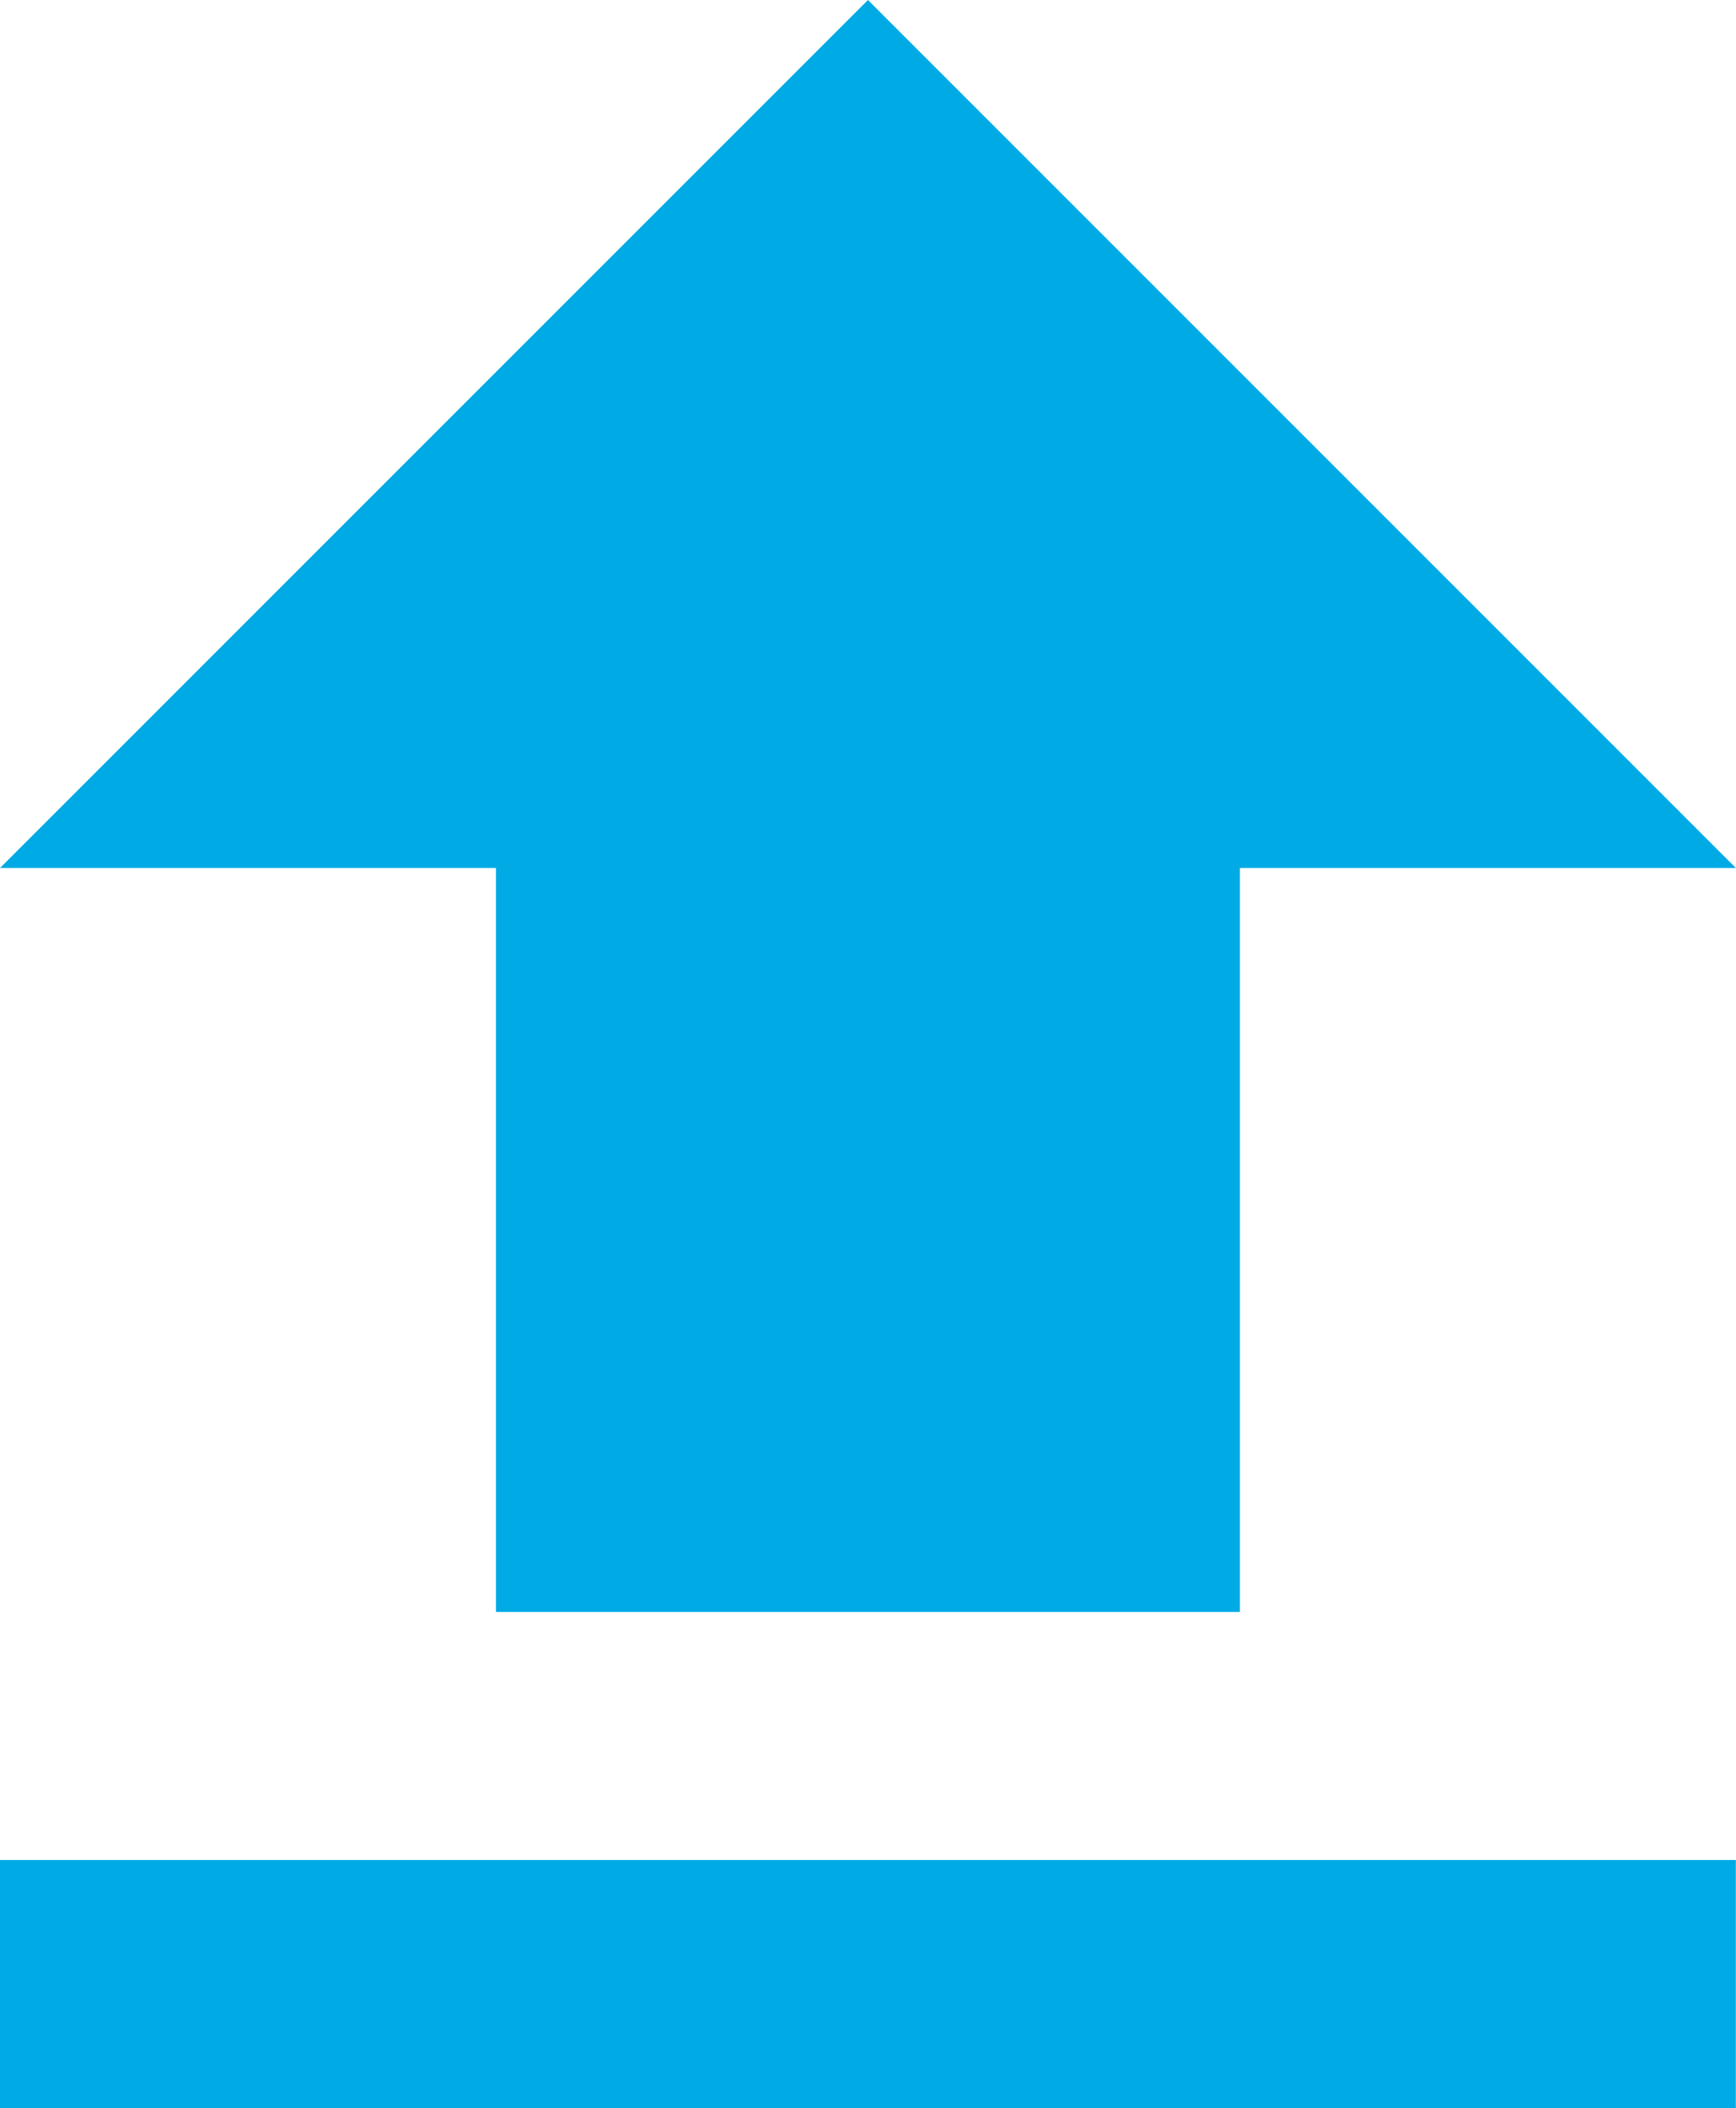
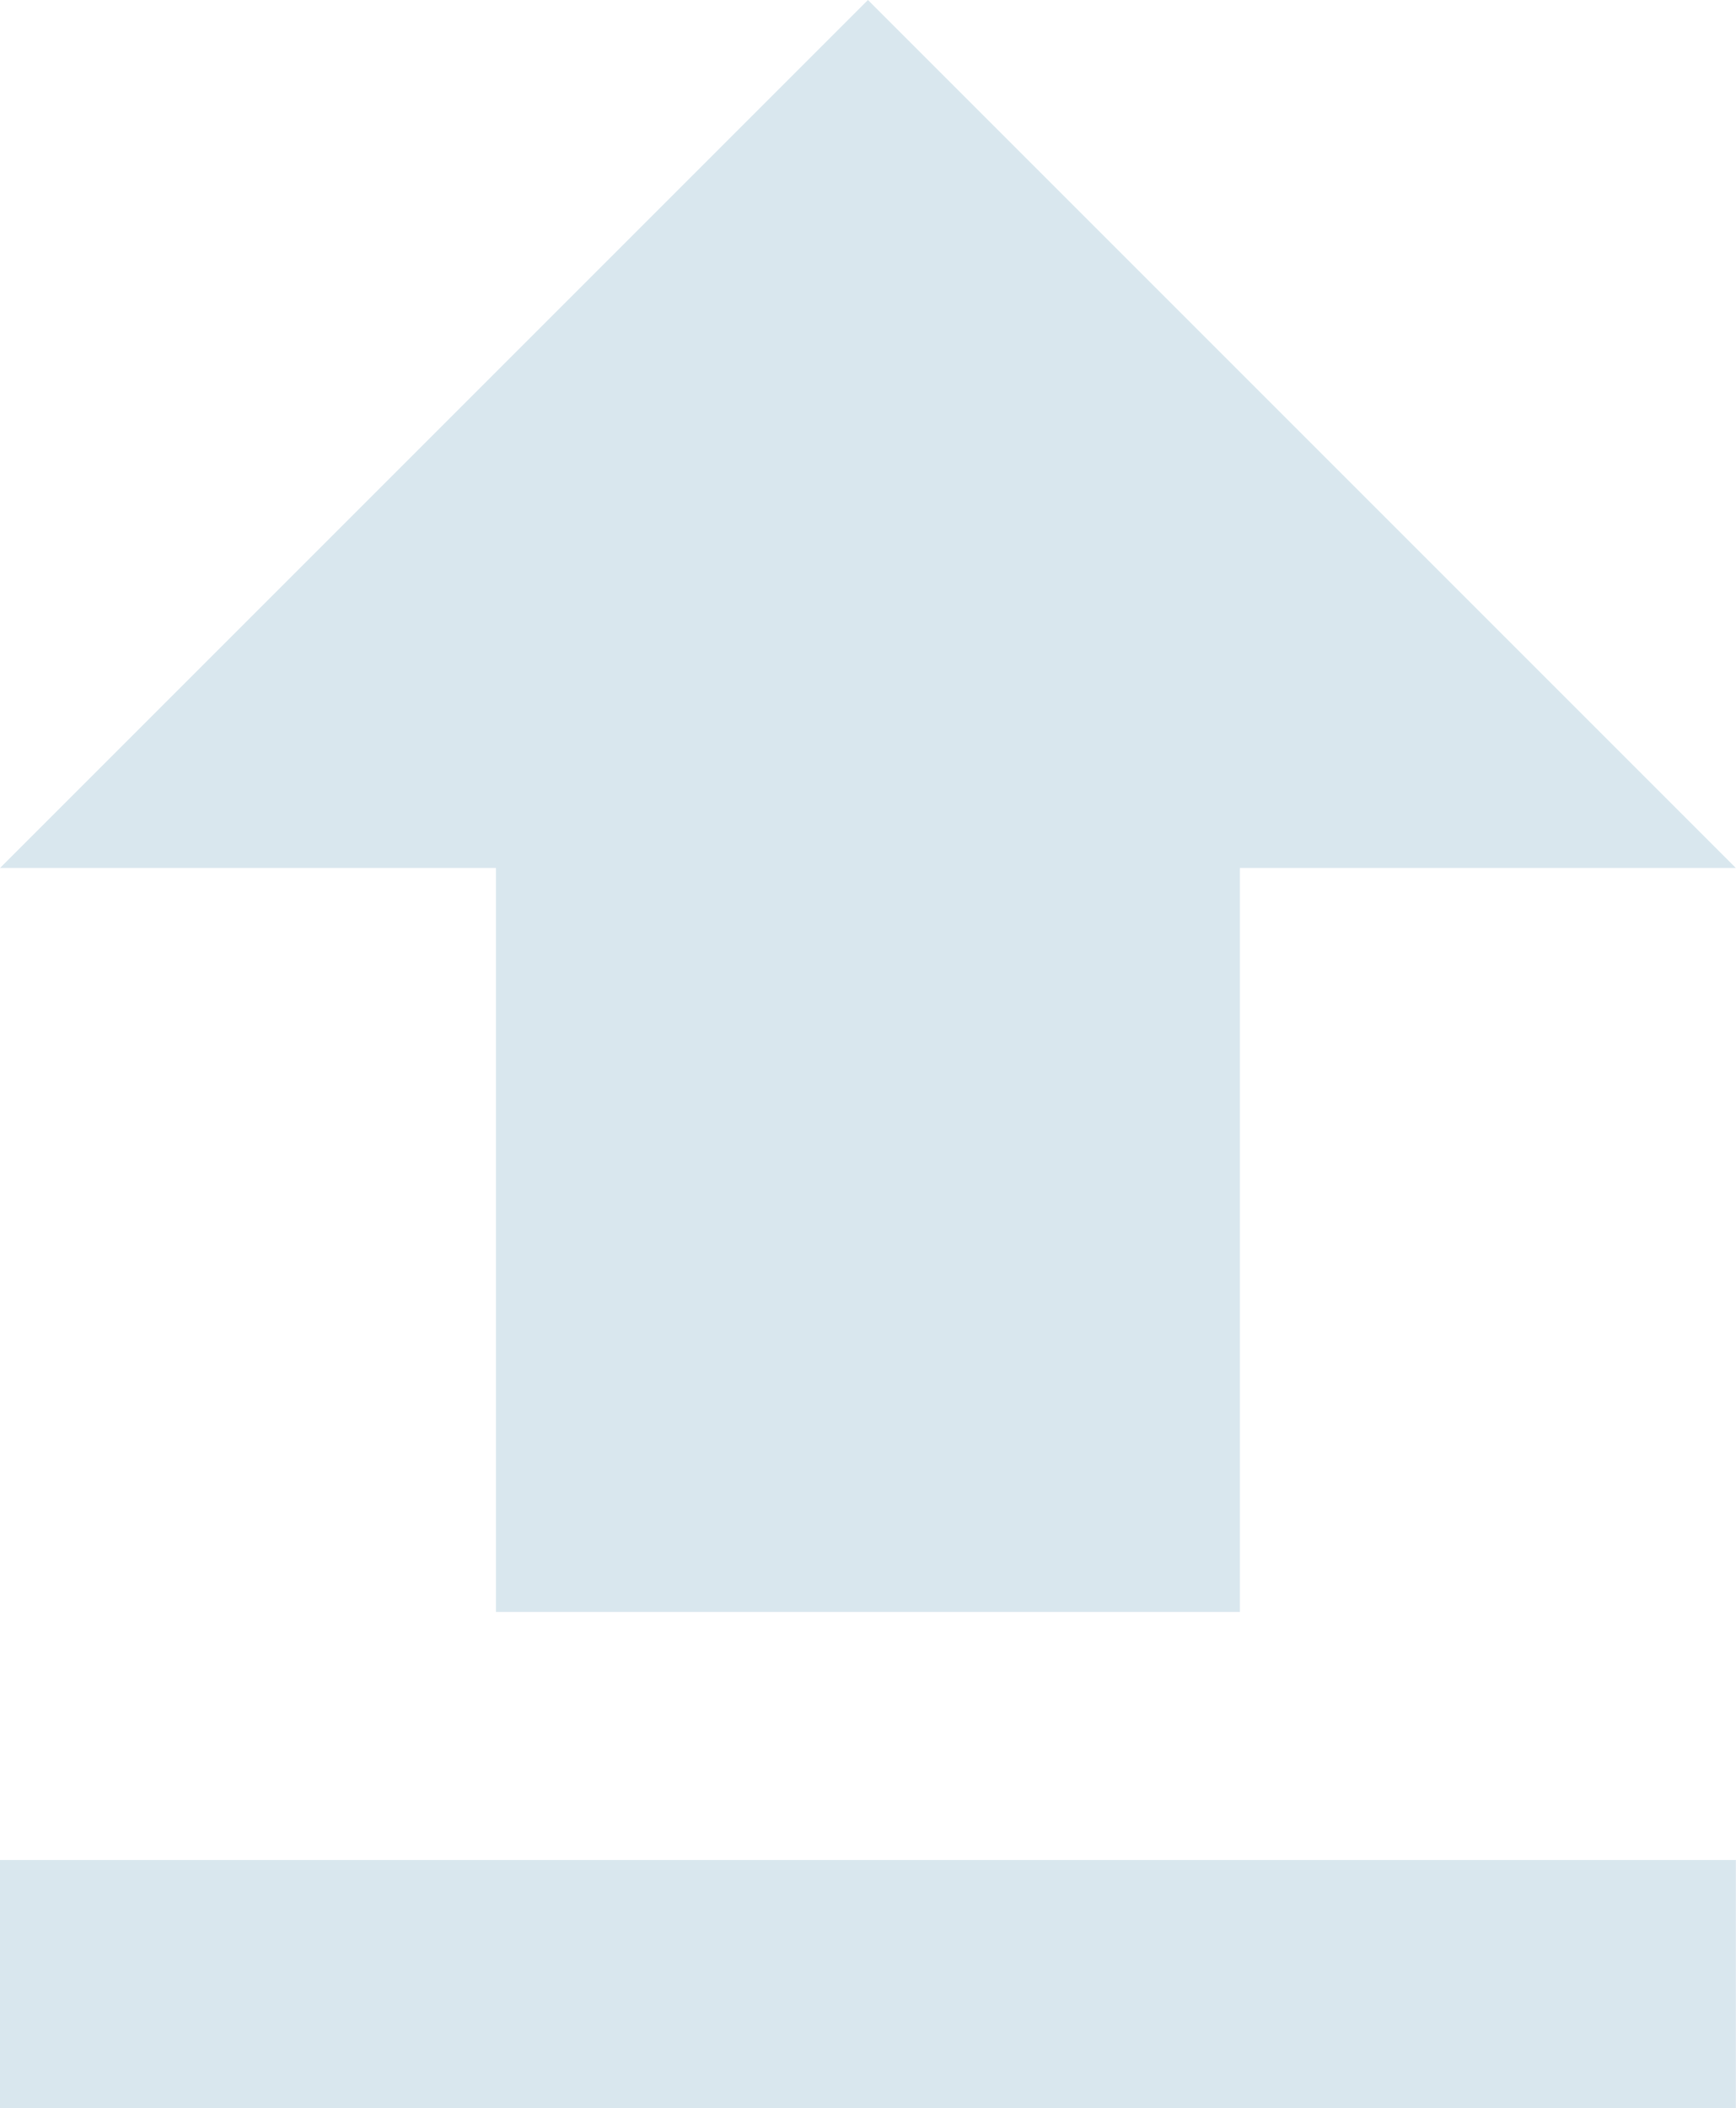
<svg xmlns="http://www.w3.org/2000/svg" width="14" height="17" viewBox="0 0 14 17" fill="none">
-   <path fill-rule="evenodd" clip-rule="evenodd" d="M10 7V13H4V7H0L7 0L14 7H10ZM14 17V15H0V17H14Z" fill="#00AAE5" />
+   <path fill-rule="evenodd" clip-rule="evenodd" d="M10 7V13H4V7H0L7 0L14 7H10ZM14 17V15H0V17H14Z" fill="#D9E7EE" />
</svg>
